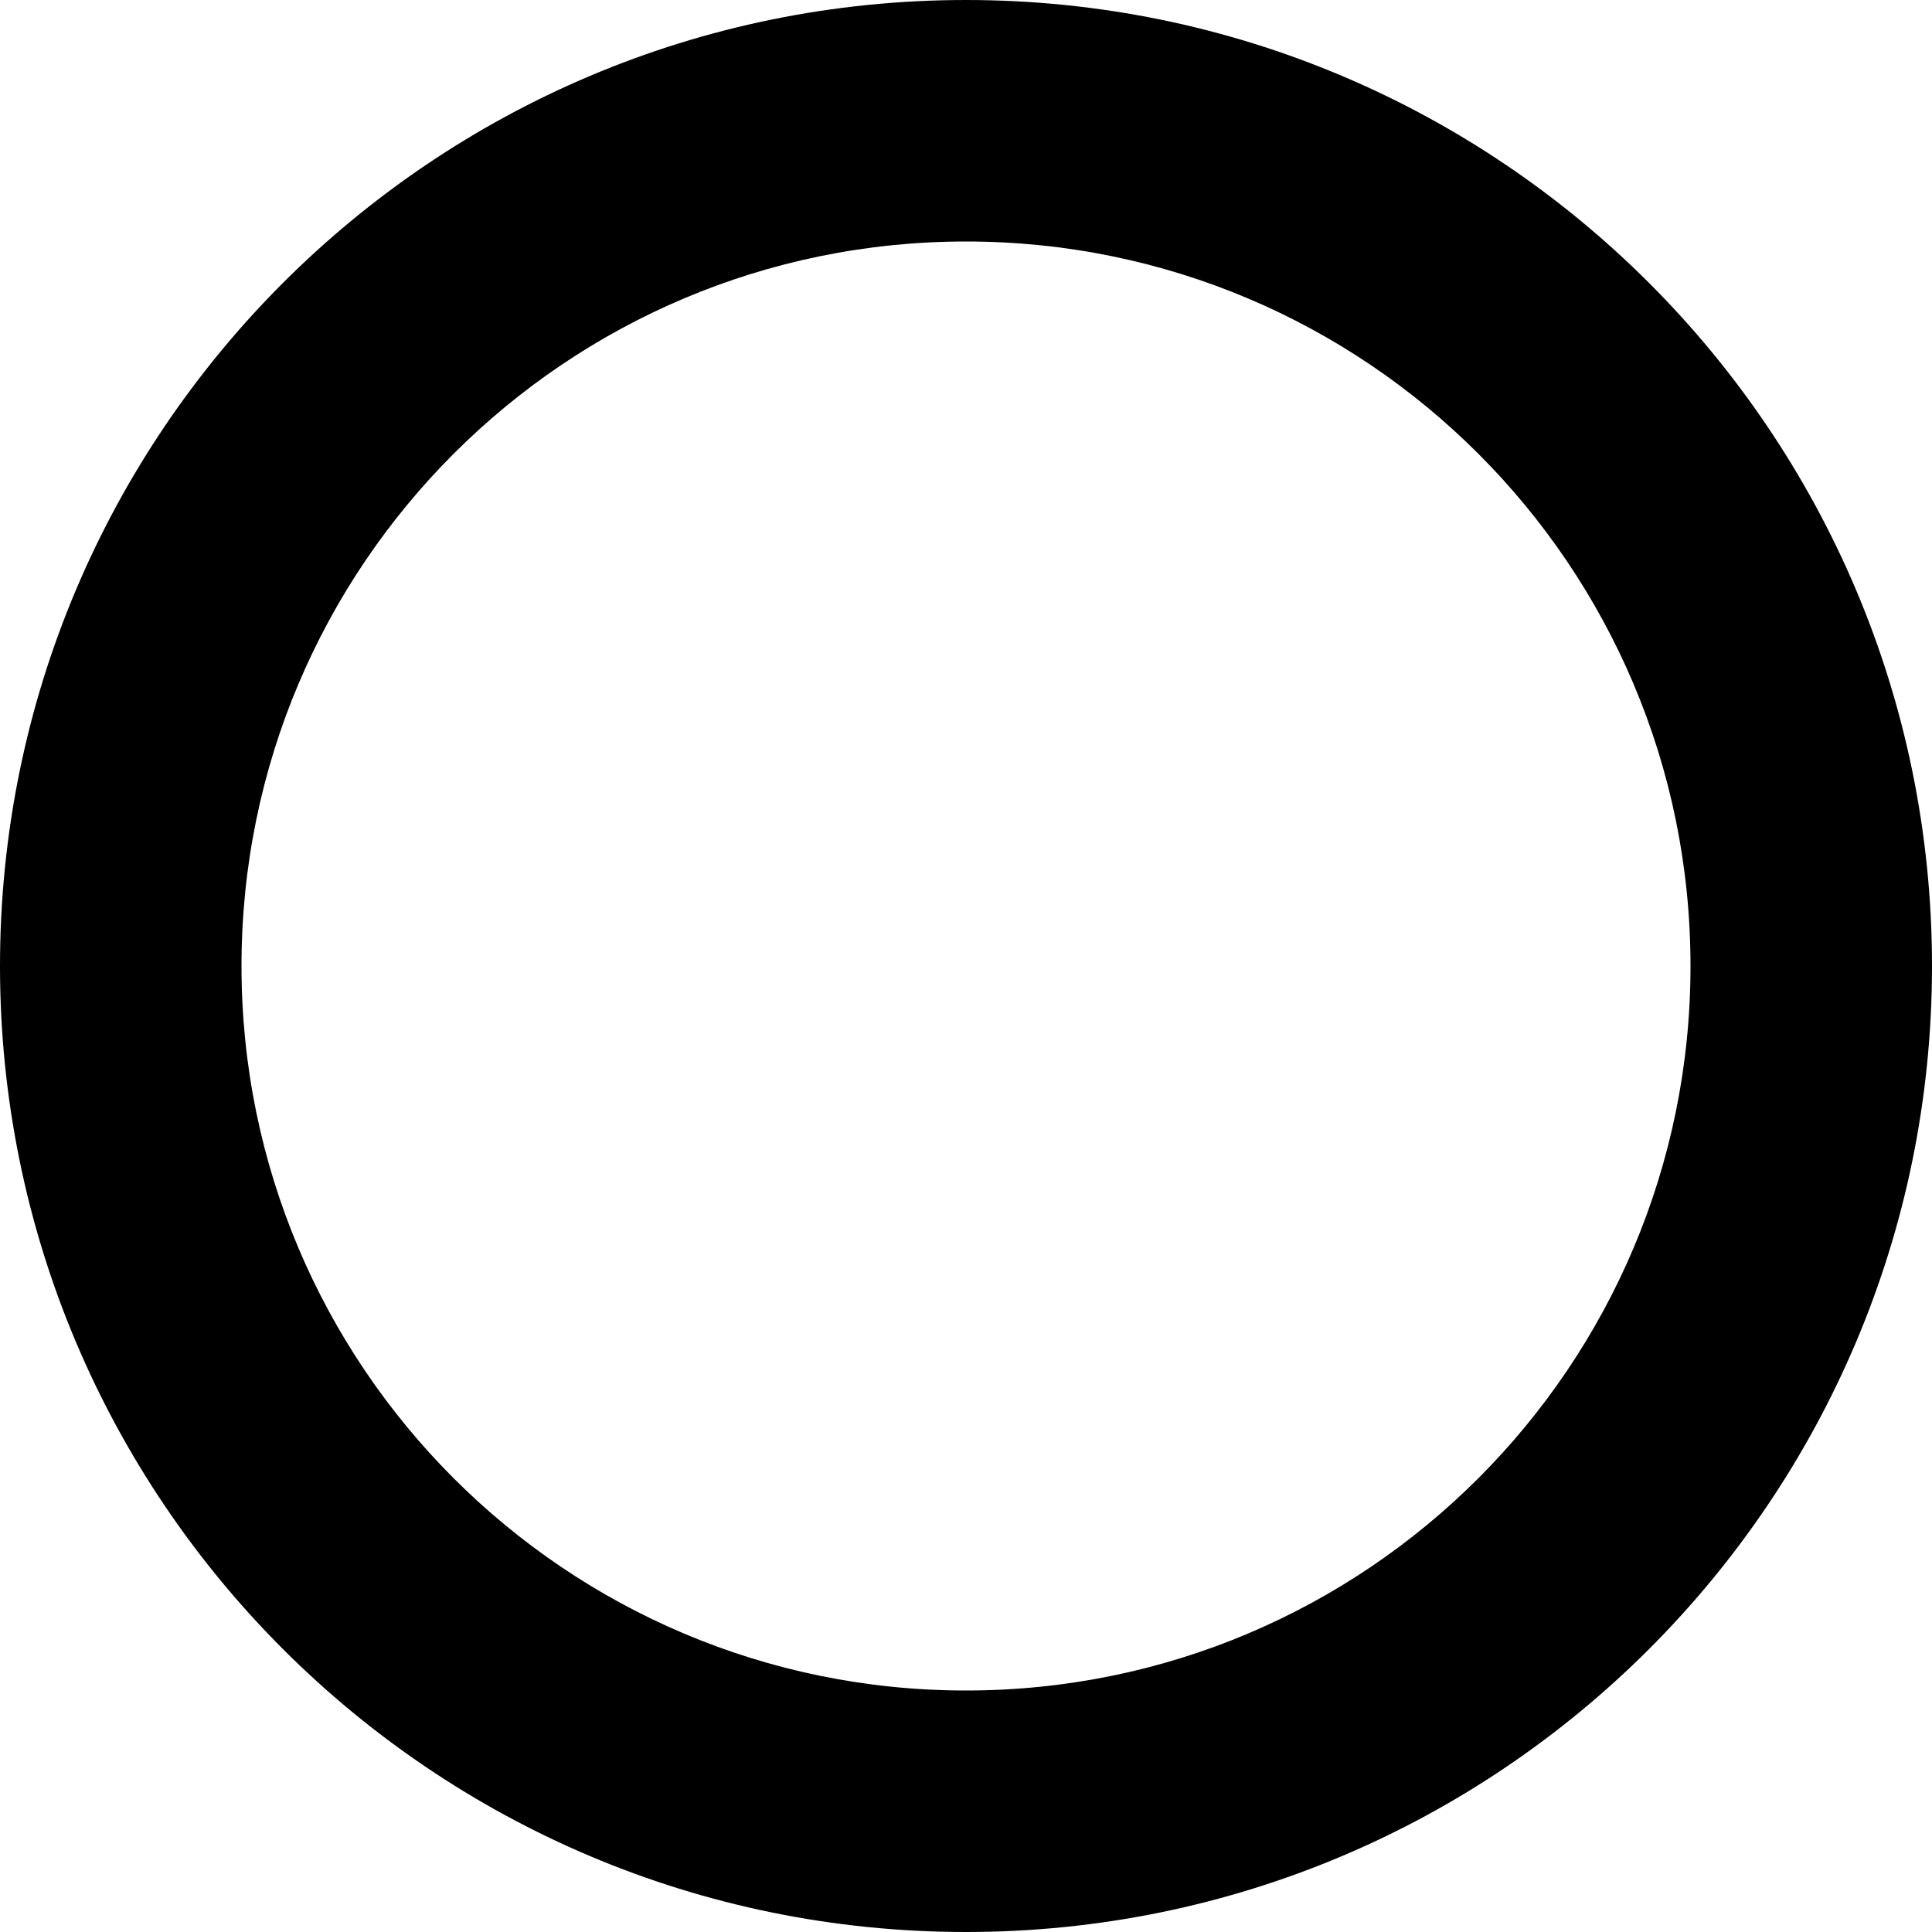
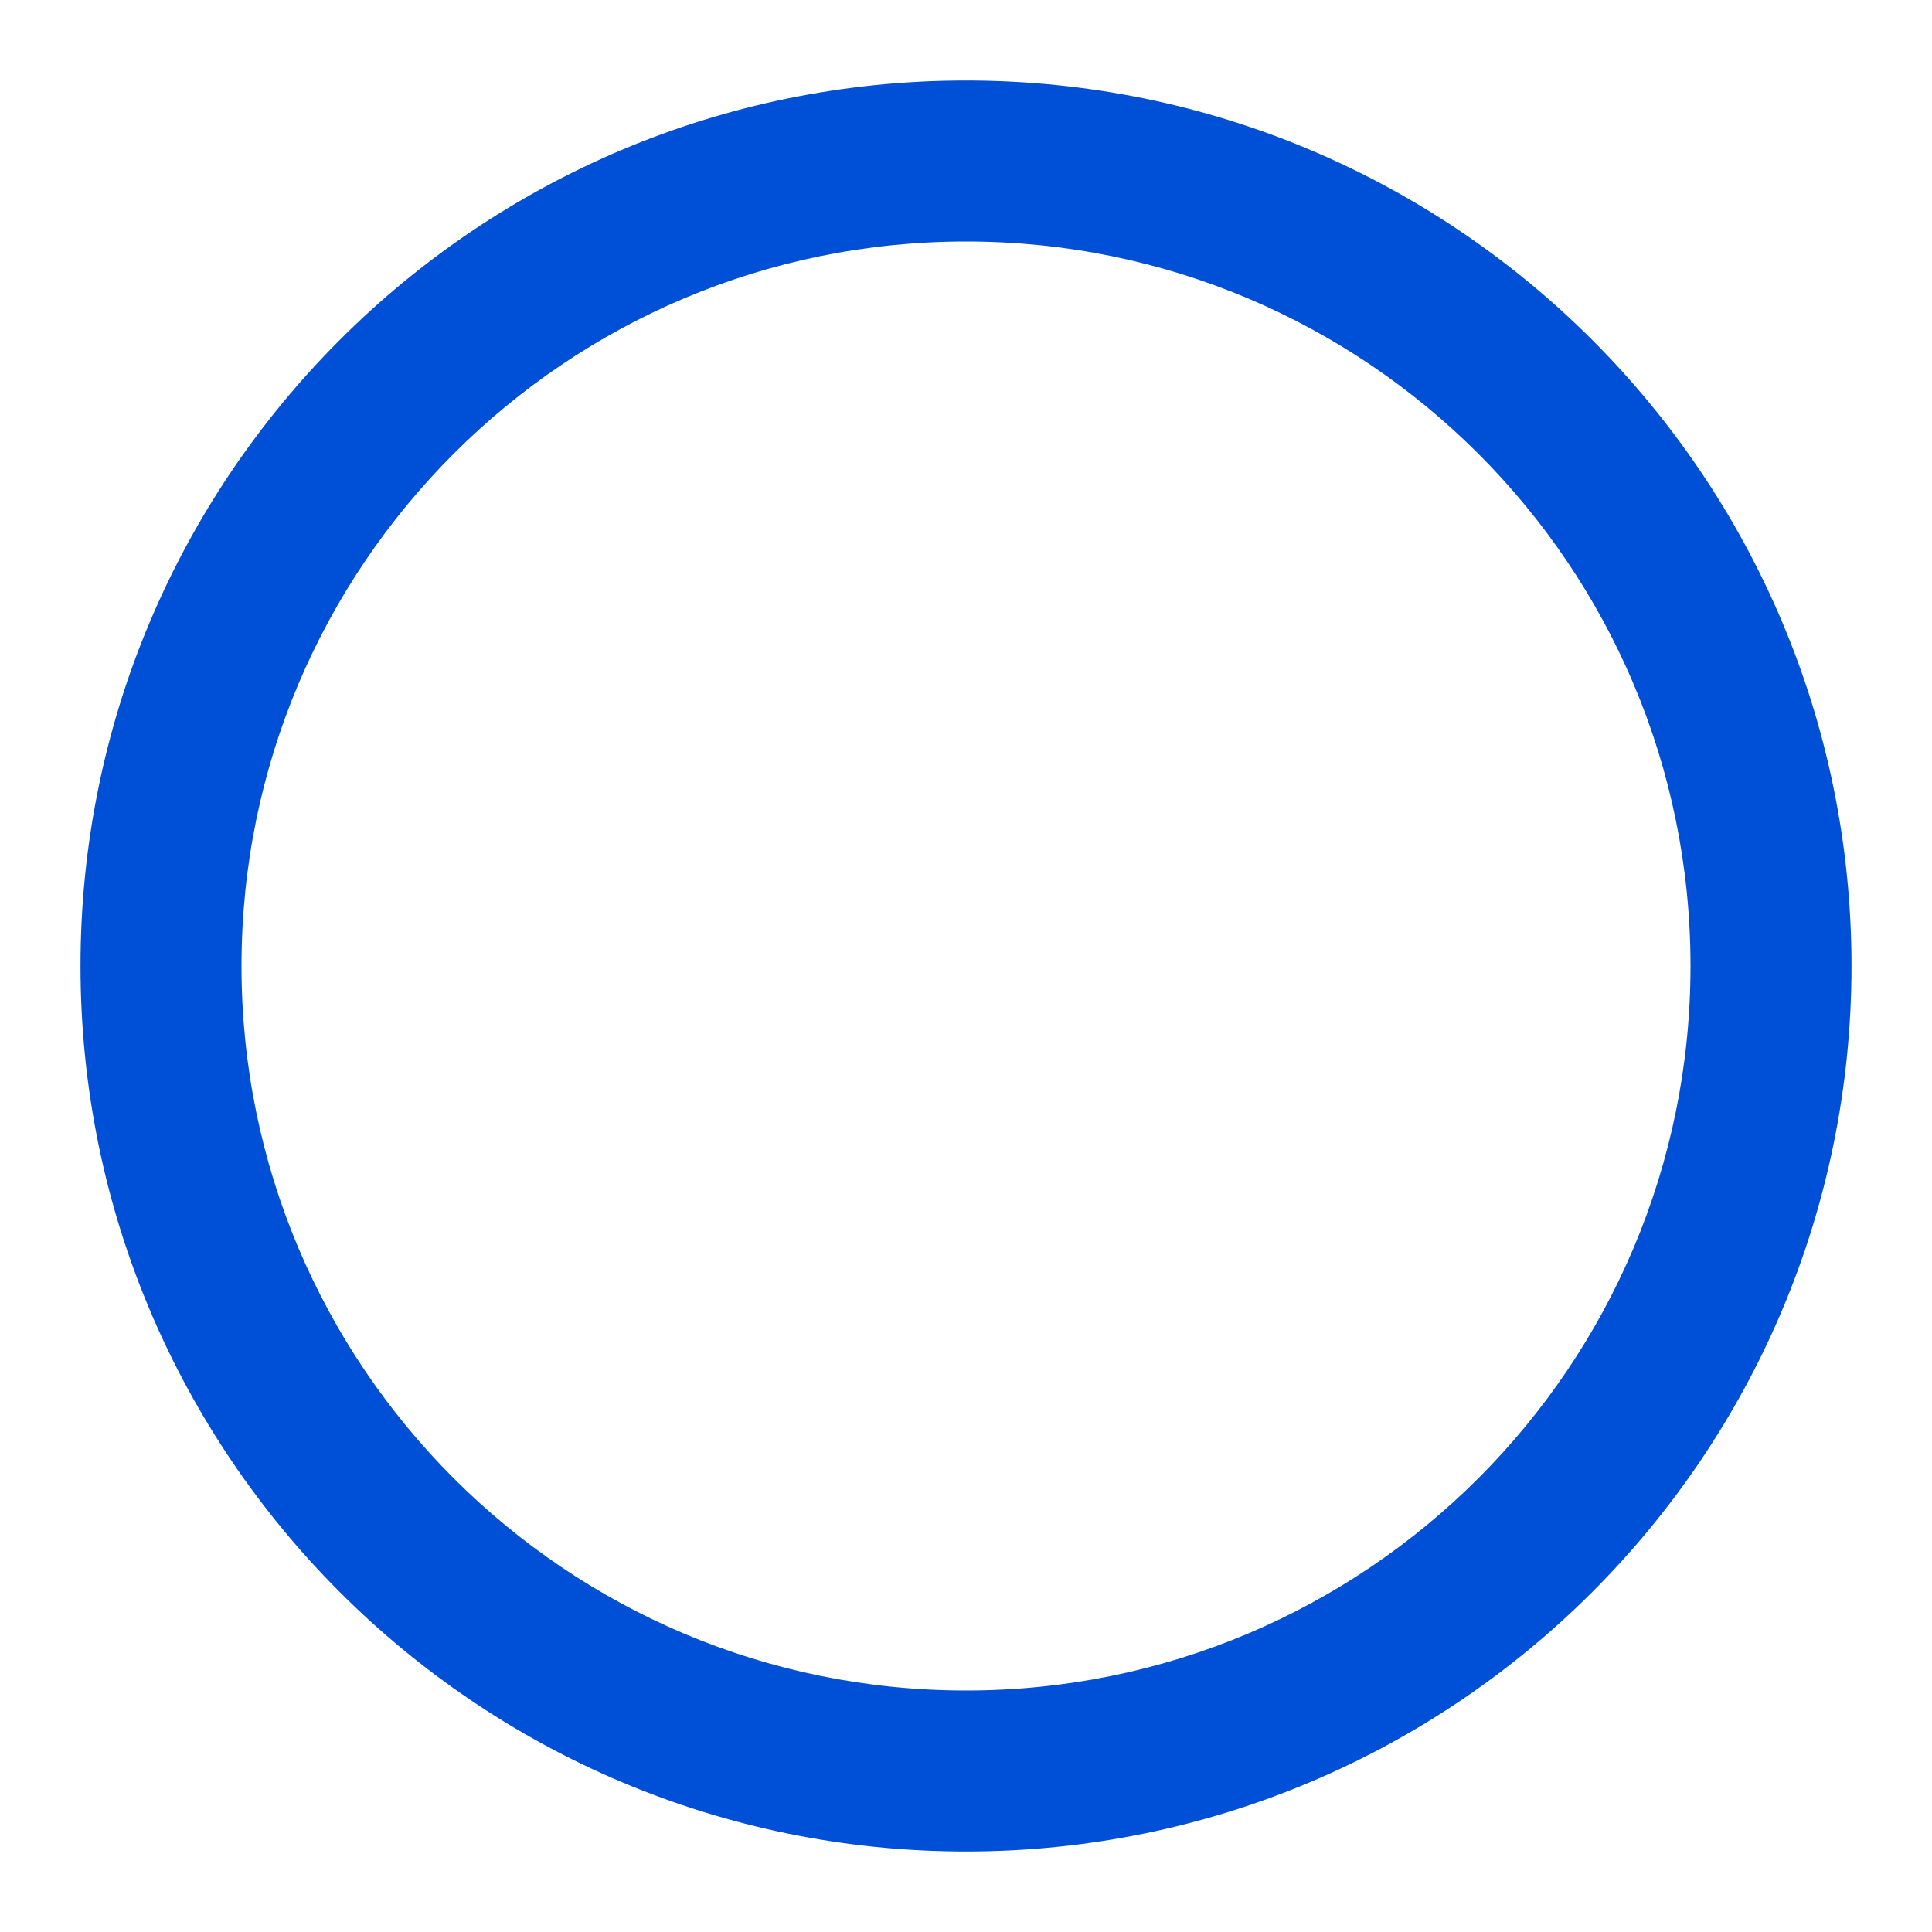
- <svg xmlns="http://www.w3.org/2000/svg" viewBox="0 0 32 32">
-   <g id="notifications">
-     <path d="M16,32A16,16,0,1,1,32,16,16,16,0,0,1,16,32ZM16,4A12,12,0,1,0,28,16,12,12,0,0,0,16,4Z" />
-   </g>
+ <svg xmlns="http://www.w3.org/2000/svg" width="24" height="24" viewBox="0 0 24 24">
+   <path fill="#0050D7" fill-rule="evenodd" d="M12 3a9 9 0 1 0 0 18 9 9 0 0 0 0-18zm0-2c6.075 0 11 4.925 11 11s-4.925 11-11 11S1 18.075 1 12 5.925 1 12 1z" />
</svg>
